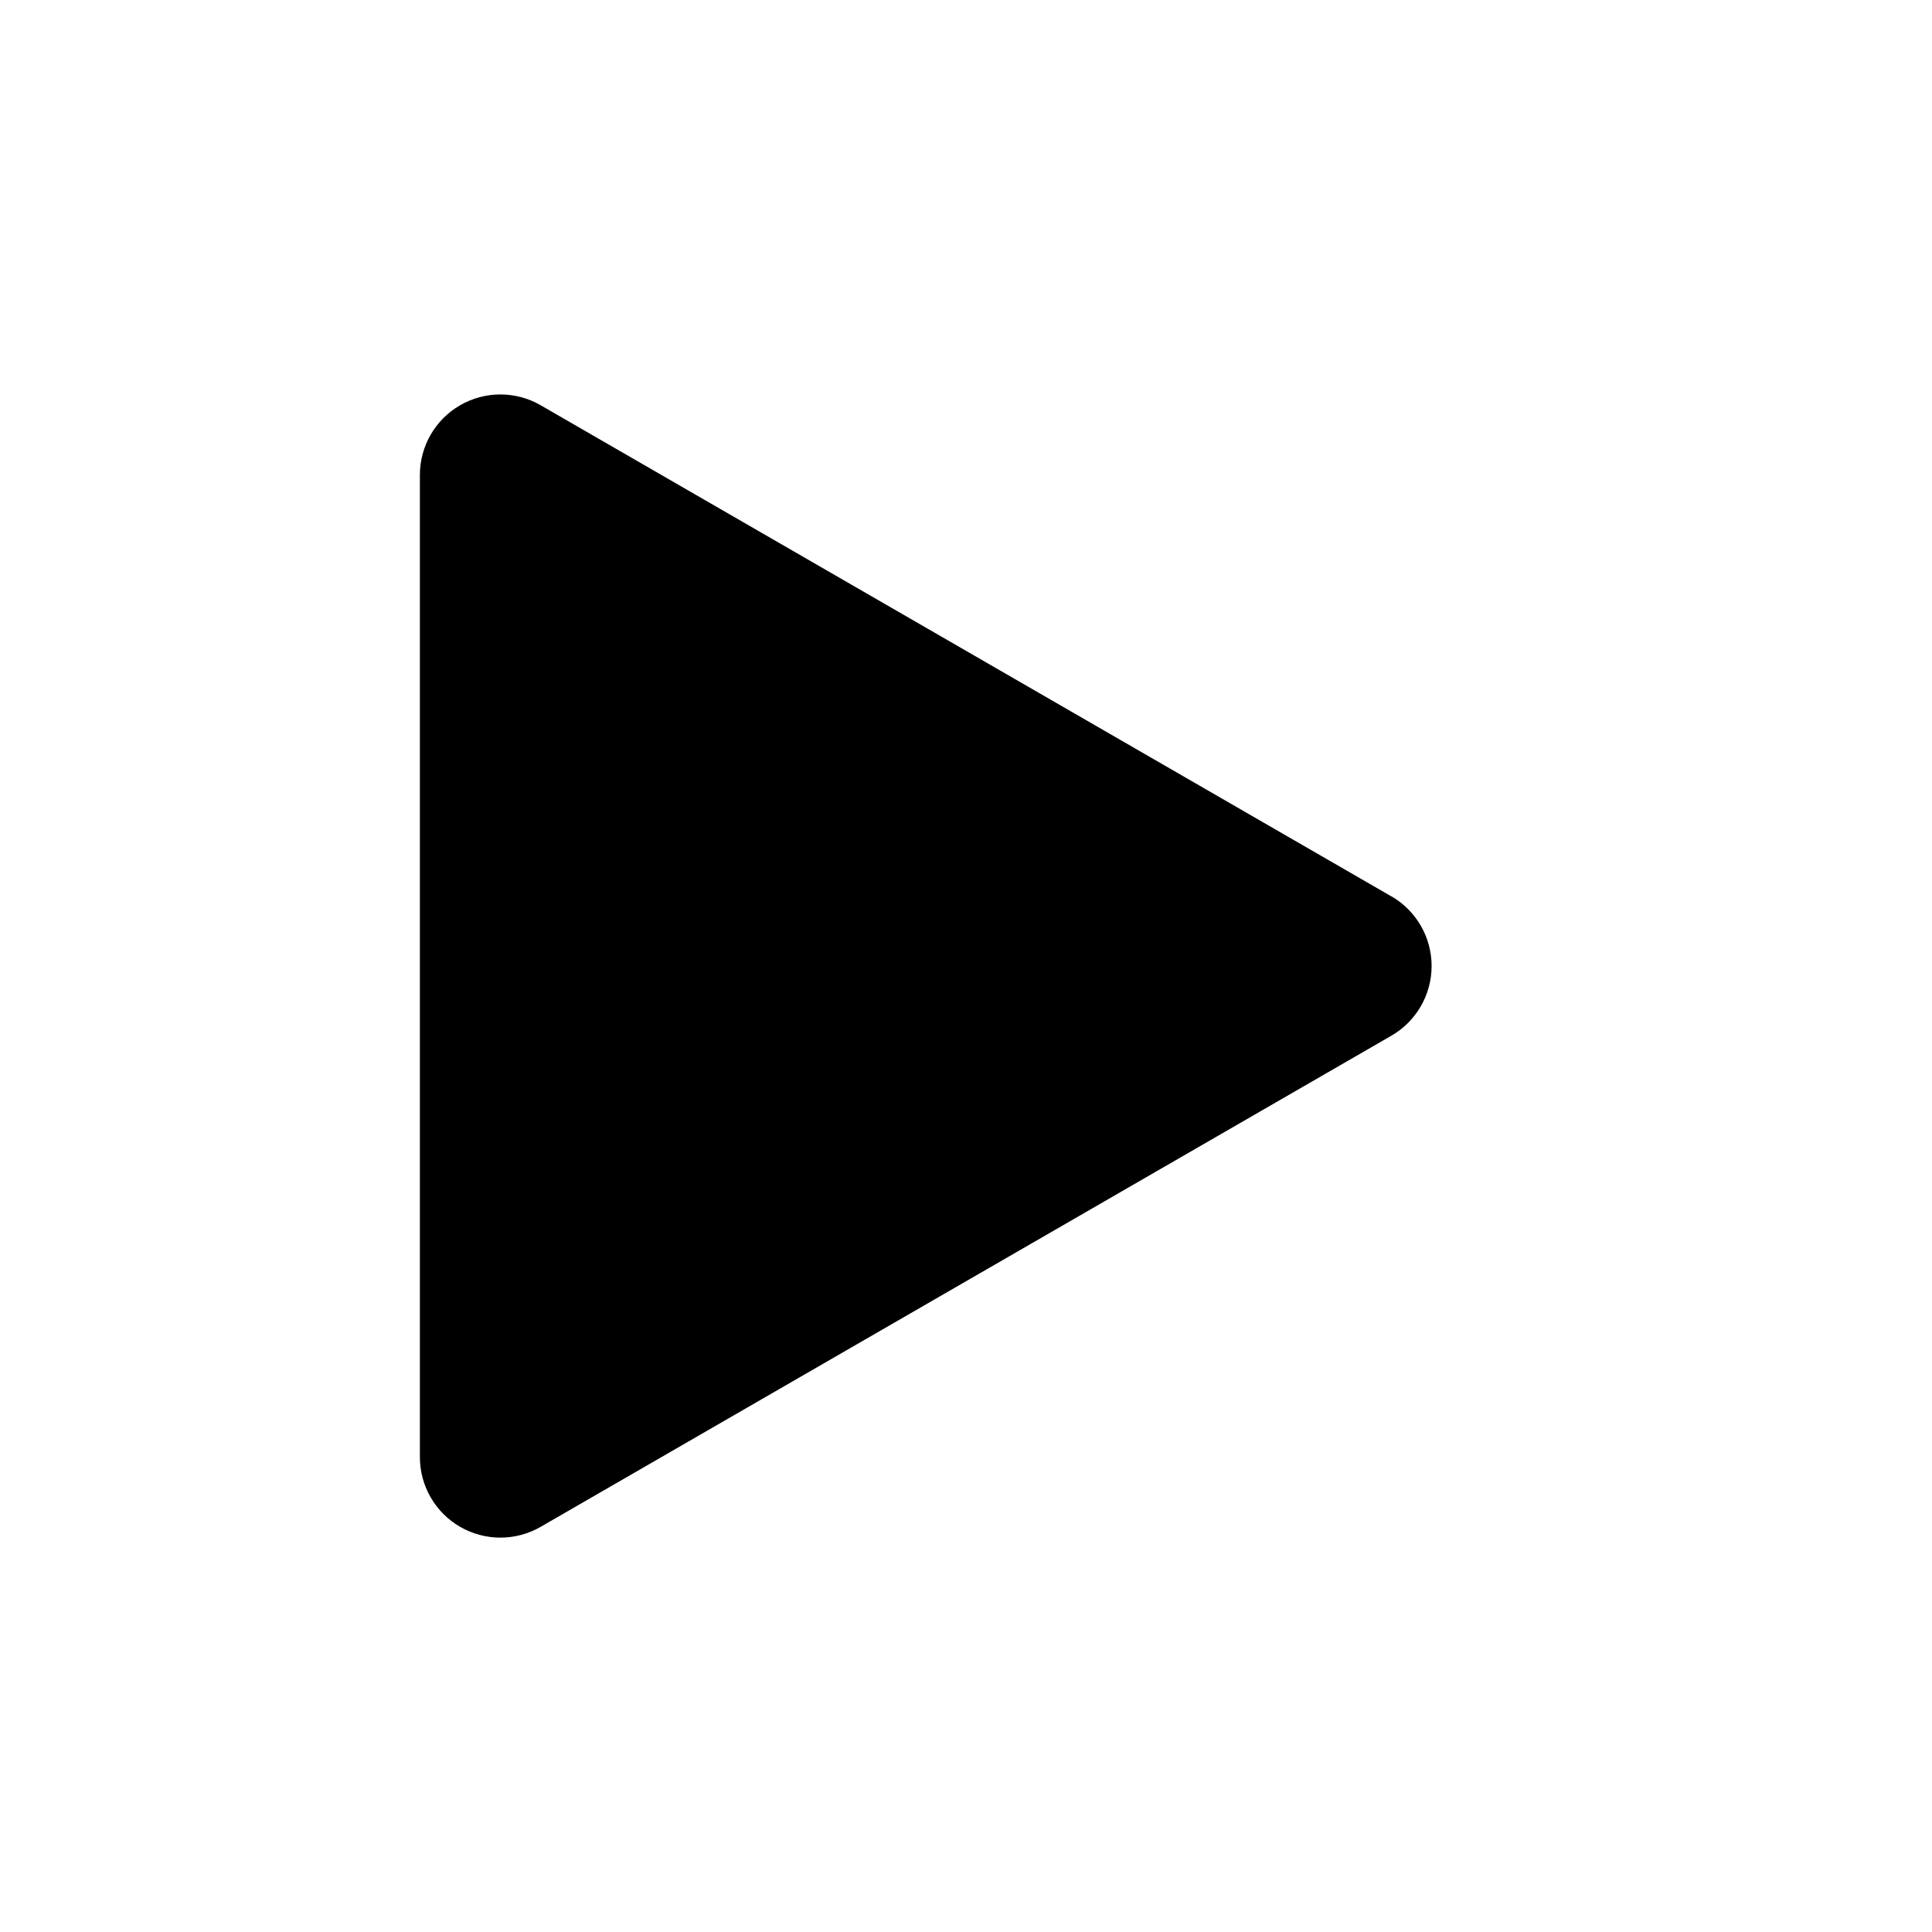
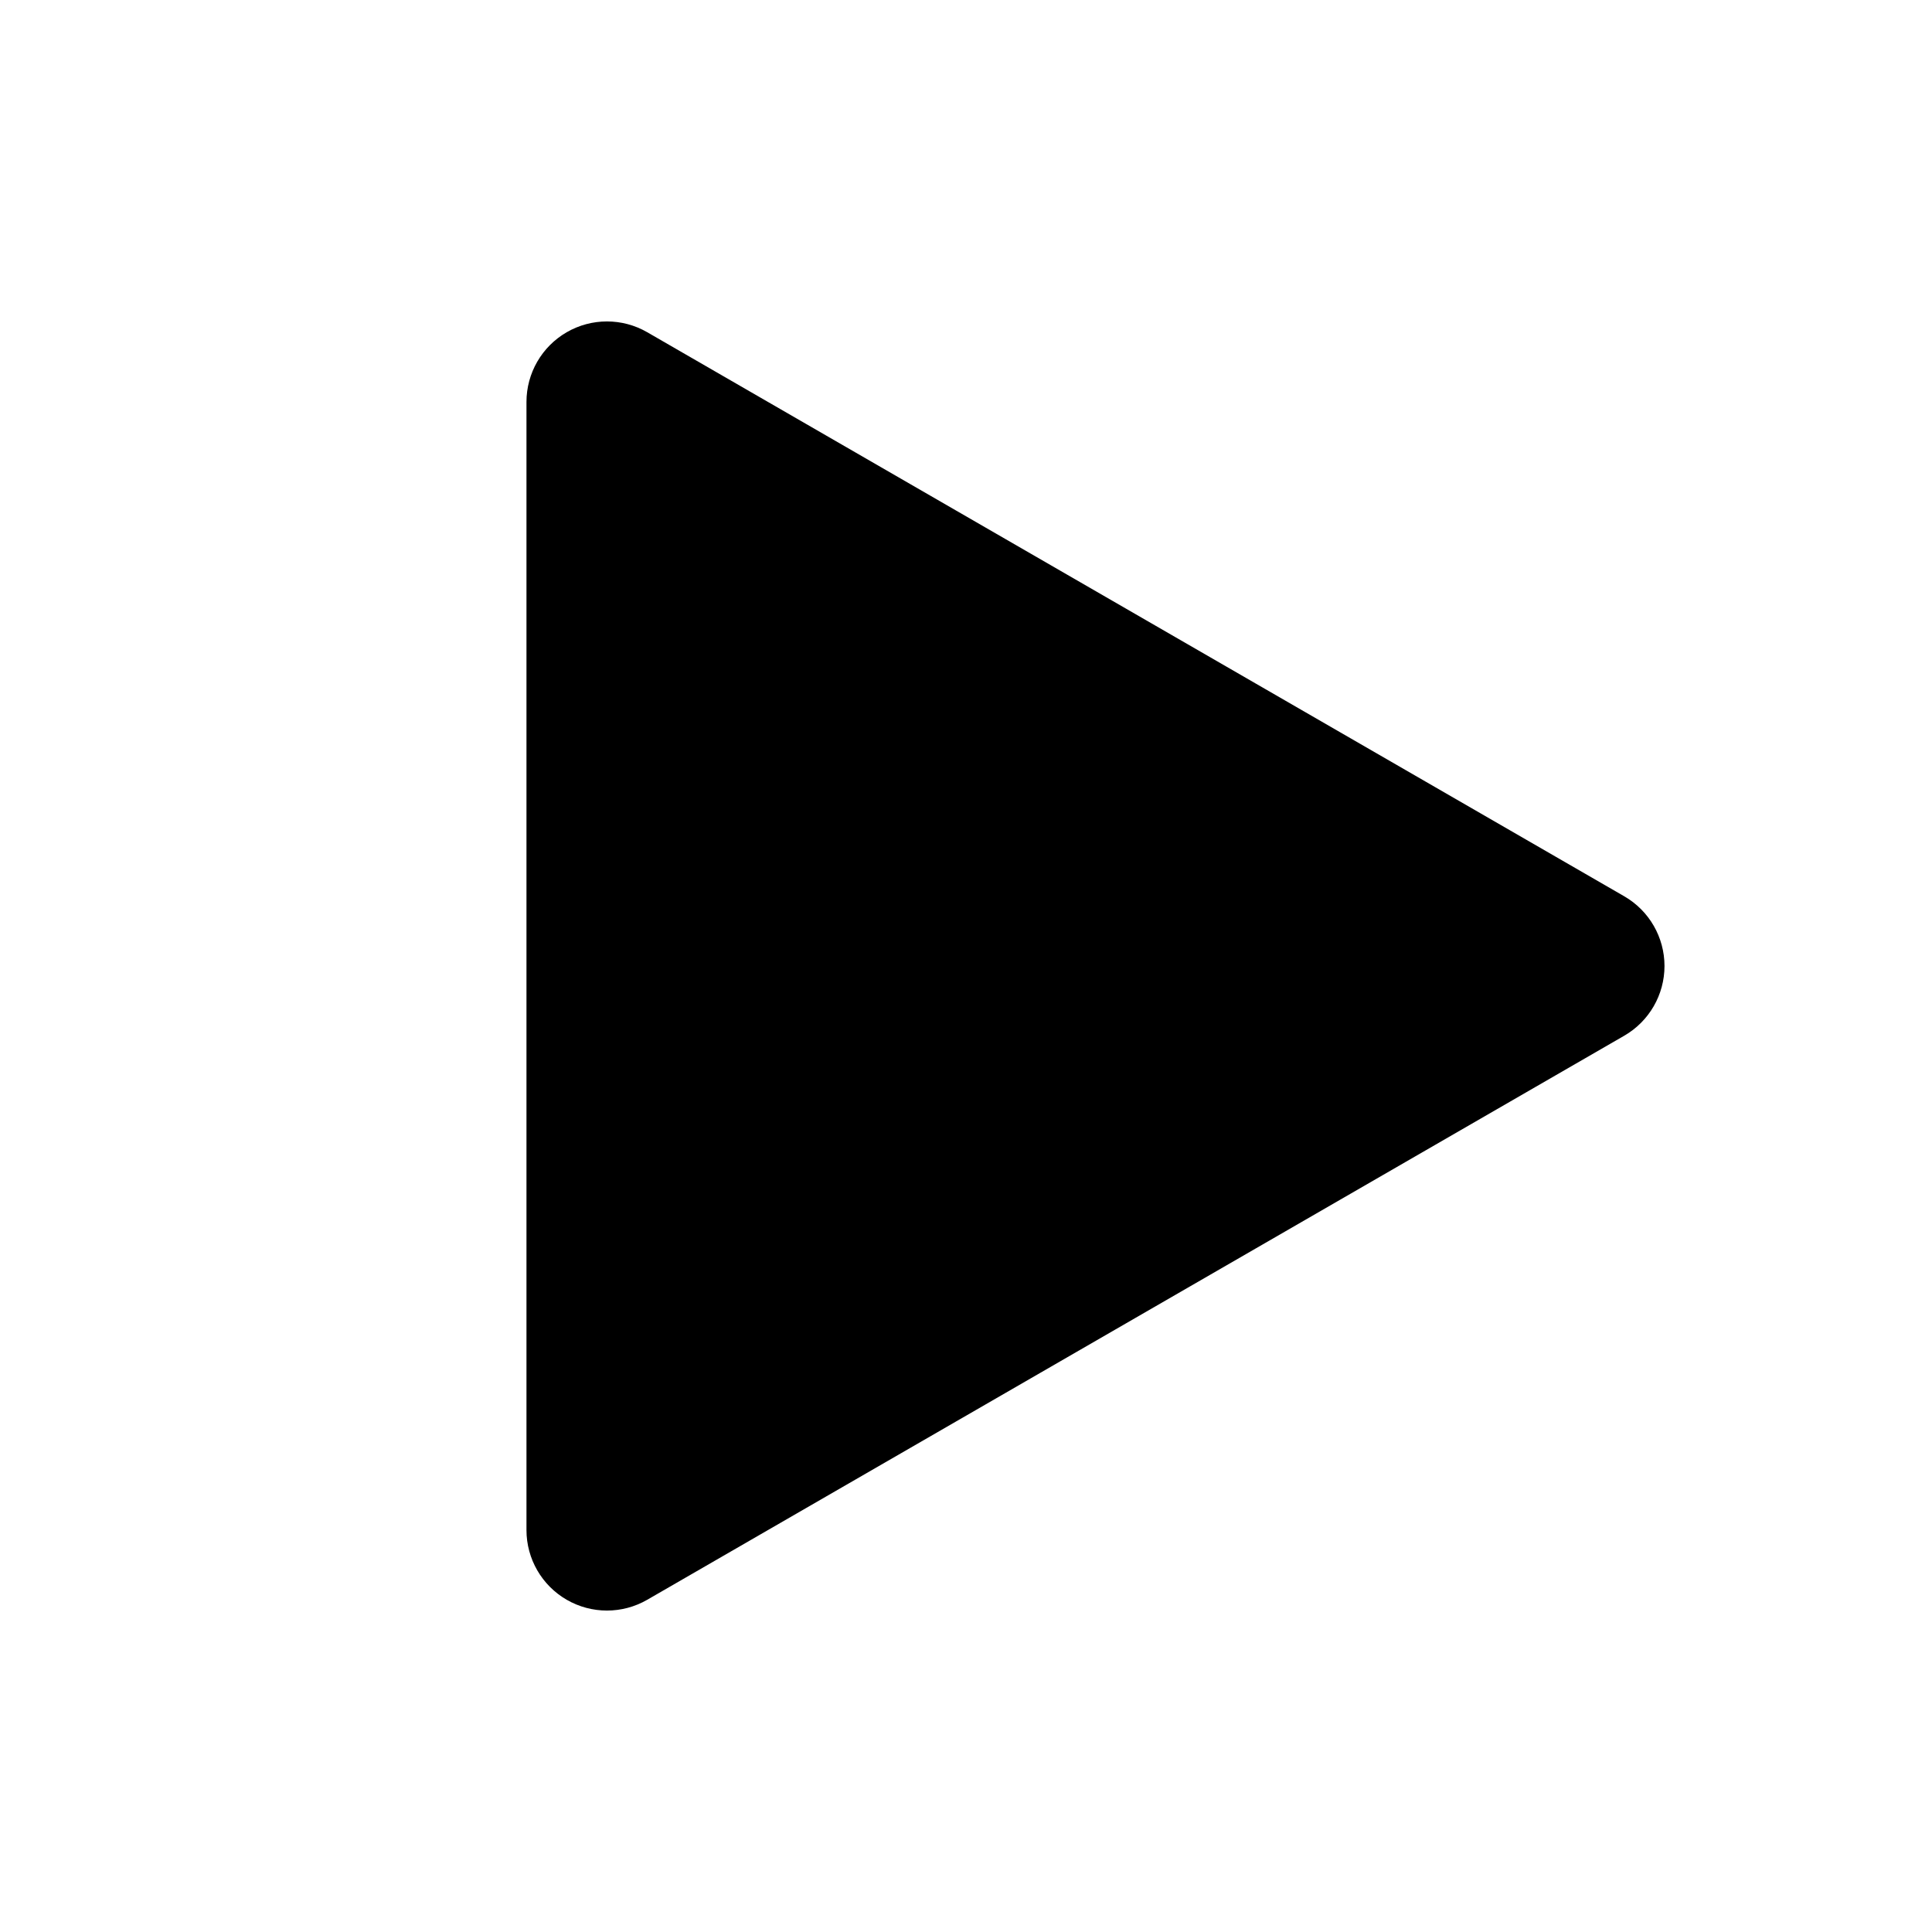
<svg xmlns="http://www.w3.org/2000/svg" width="24" height="24">
-   <path fill="currentColor" d="M17.284 11.134a1 1 0 0 1 0 1.732L6.716 18.967a1 1 0 0 1-1.5-.866V5.9a1 1 0 0 1 1.5-.866l10.568 6.101Z" />
+   <path fill="currentColor" d="M20.177 11.134a1 1 0 0 1 0 1.732L8.04 19.873a1 1 0 0 1-1.5-.866V4.993a1 1 0 0 1 1.5-.866l12.137 7.007Z" />
</svg>
